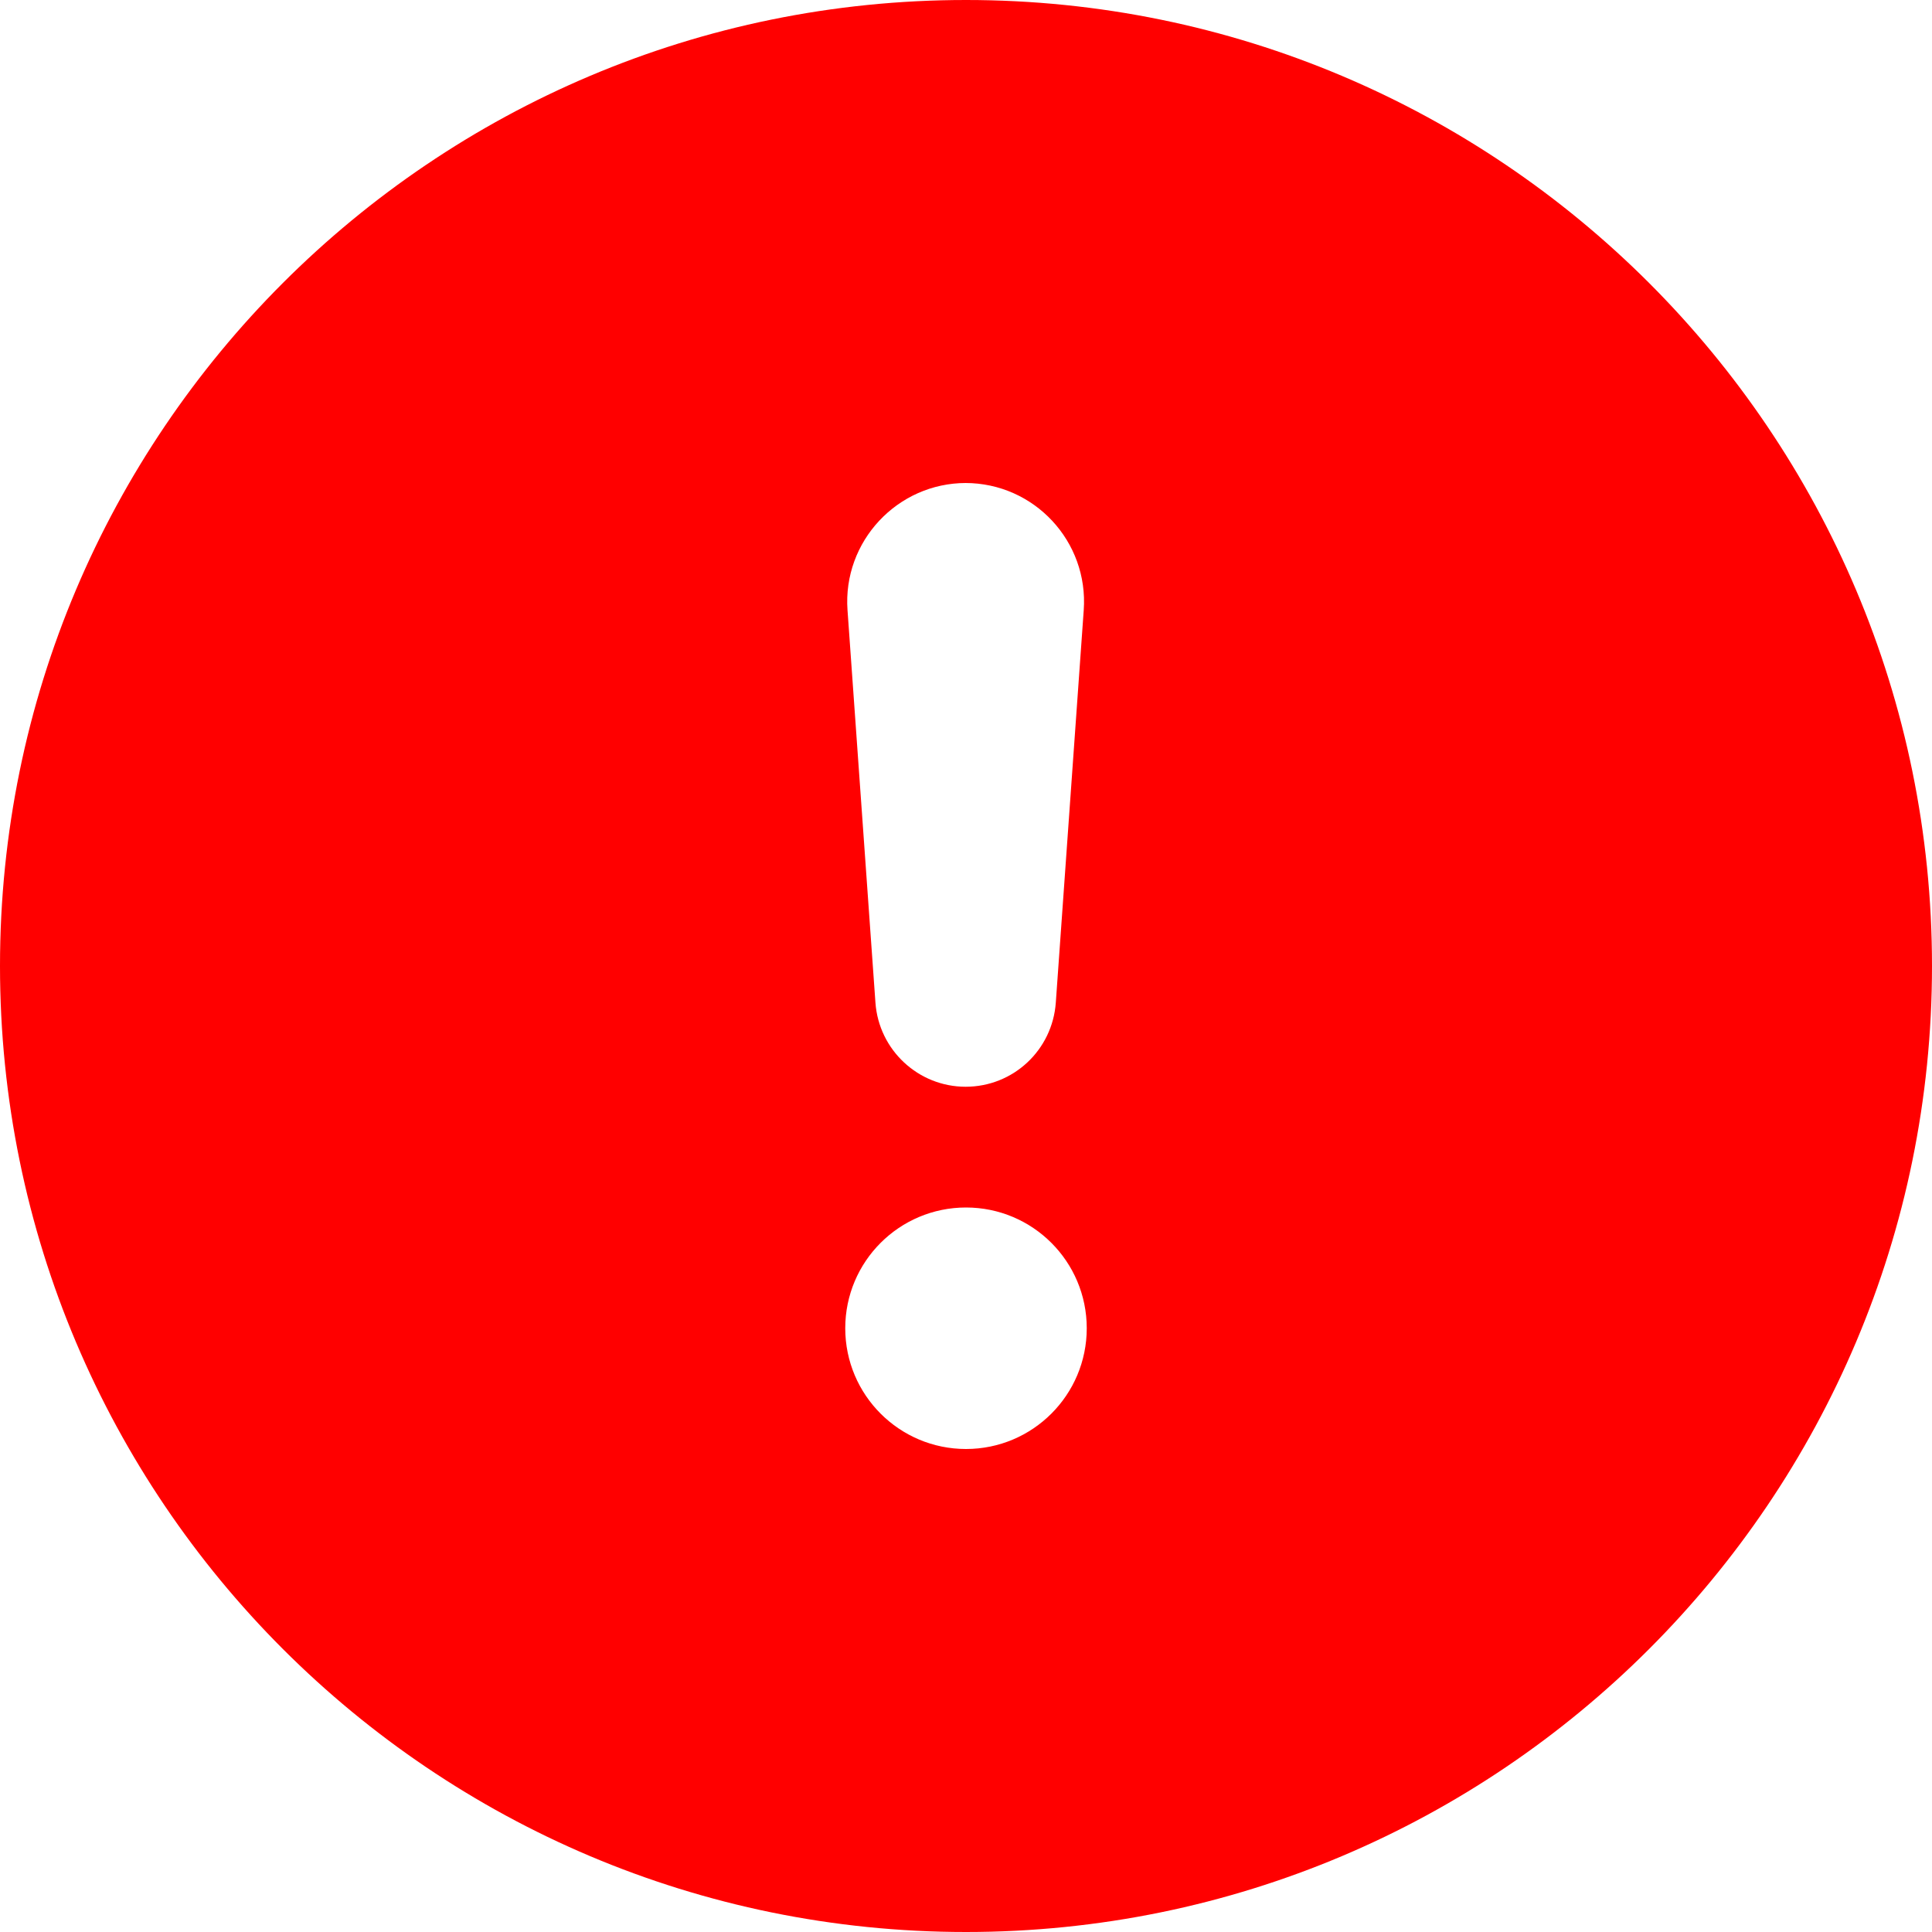
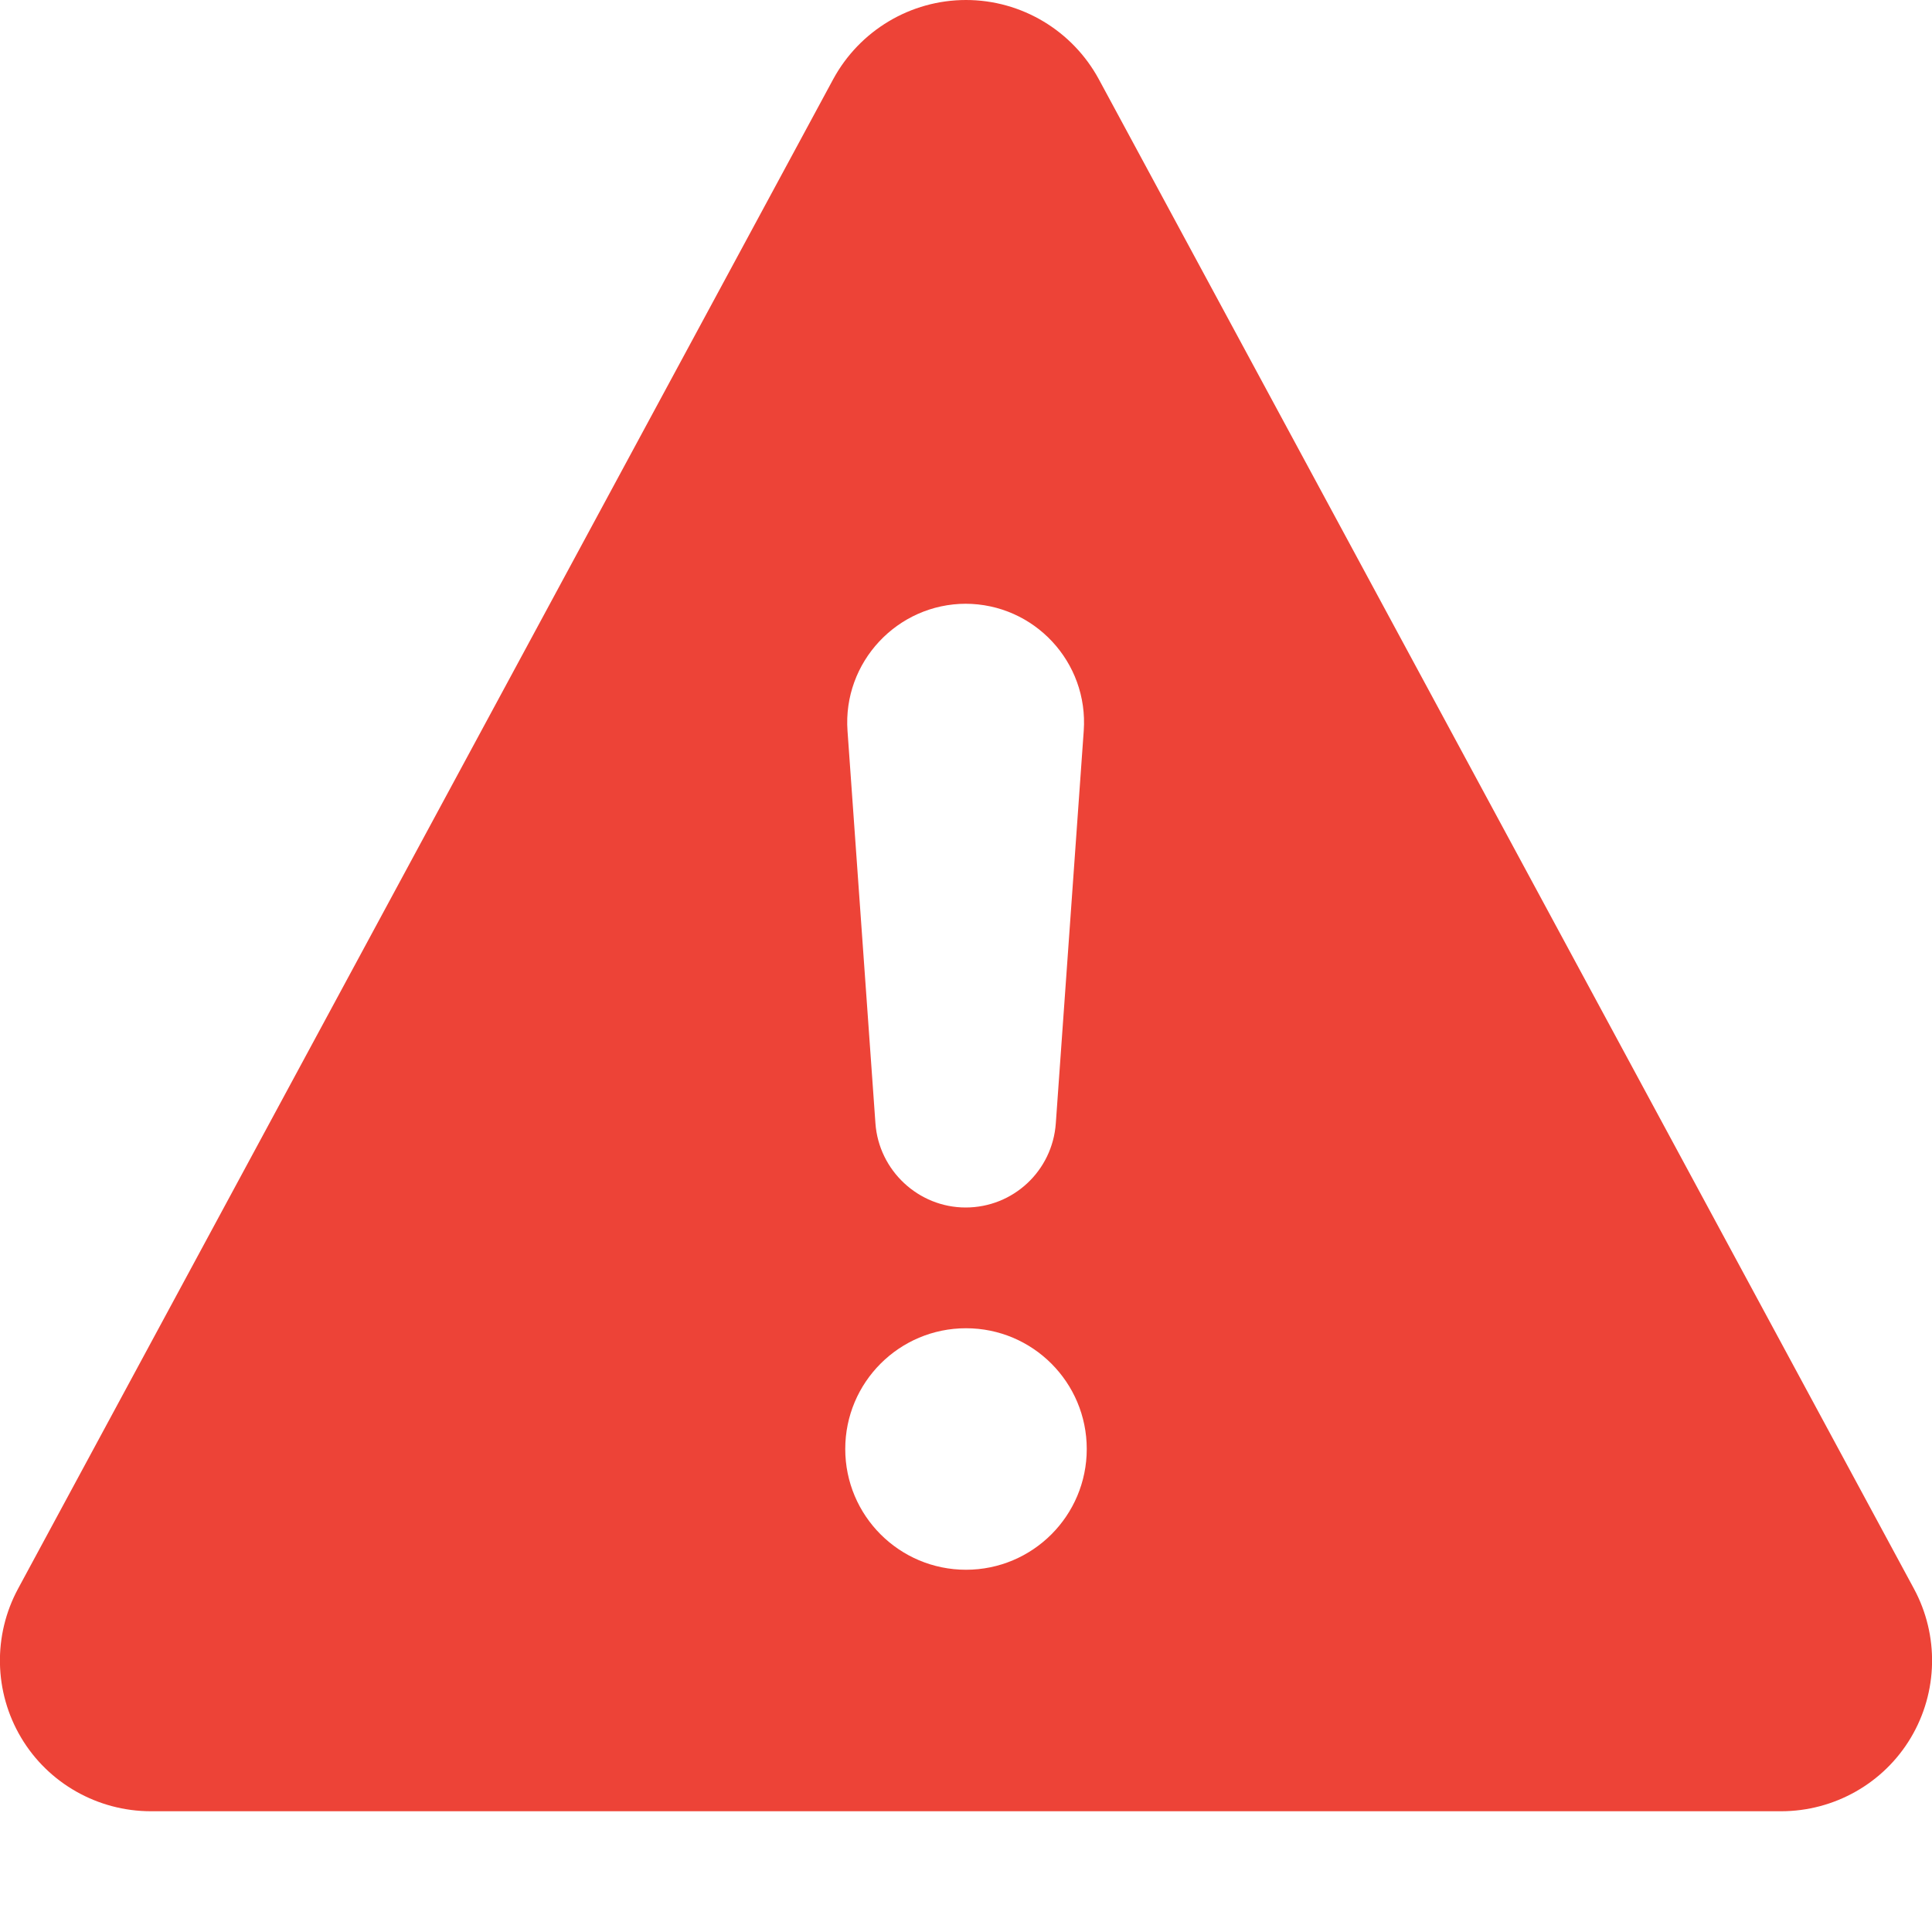
<svg xmlns="http://www.w3.org/2000/svg" viewBox="0 0 512 512">
-   <path fill="red" d="M256 512a256 256 0 1 1 0-512 256 256 0 1 1 0 512zm0-192a32 32 0 1 0 0 64 32 32 0 1 0 0-64zm0-192c-18.2 0-32.7 15.5-31.4 33.7l7.4 104c.9 12.6 11.4 22.3 23.9 22.3 12.6 0 23-9.7 23.9-22.3l7.4-104c1.3-18.2-13.1-33.7-31.4-33.7z" />
+   <path fill="#ed4337" d="M256 0c14.7 0 28.2 8.1 35.2 21l216 400c6.7 12.4 6.4 27.4-.8 39.5S486.1 480 472 480L40 480c-14.1 0-27.2-7.4-34.4-19.5s-7.5-27.1-.8-39.5l216-400c7-12.9 20.5-21 35.2-21zm0 352a32 32 0 1 0 0 64 32 32 0 1 0 0-64zm0-192c-18.2 0-32.7 15.5-31.4 33.7l7.4 104c.9 12.5 11.4 22.3 23.9 22.3 12.6 0 23-9.7 23.9-22.3l7.4-104c1.3-18.2-13.1-33.7-31.4-33.7z" />
</svg>
